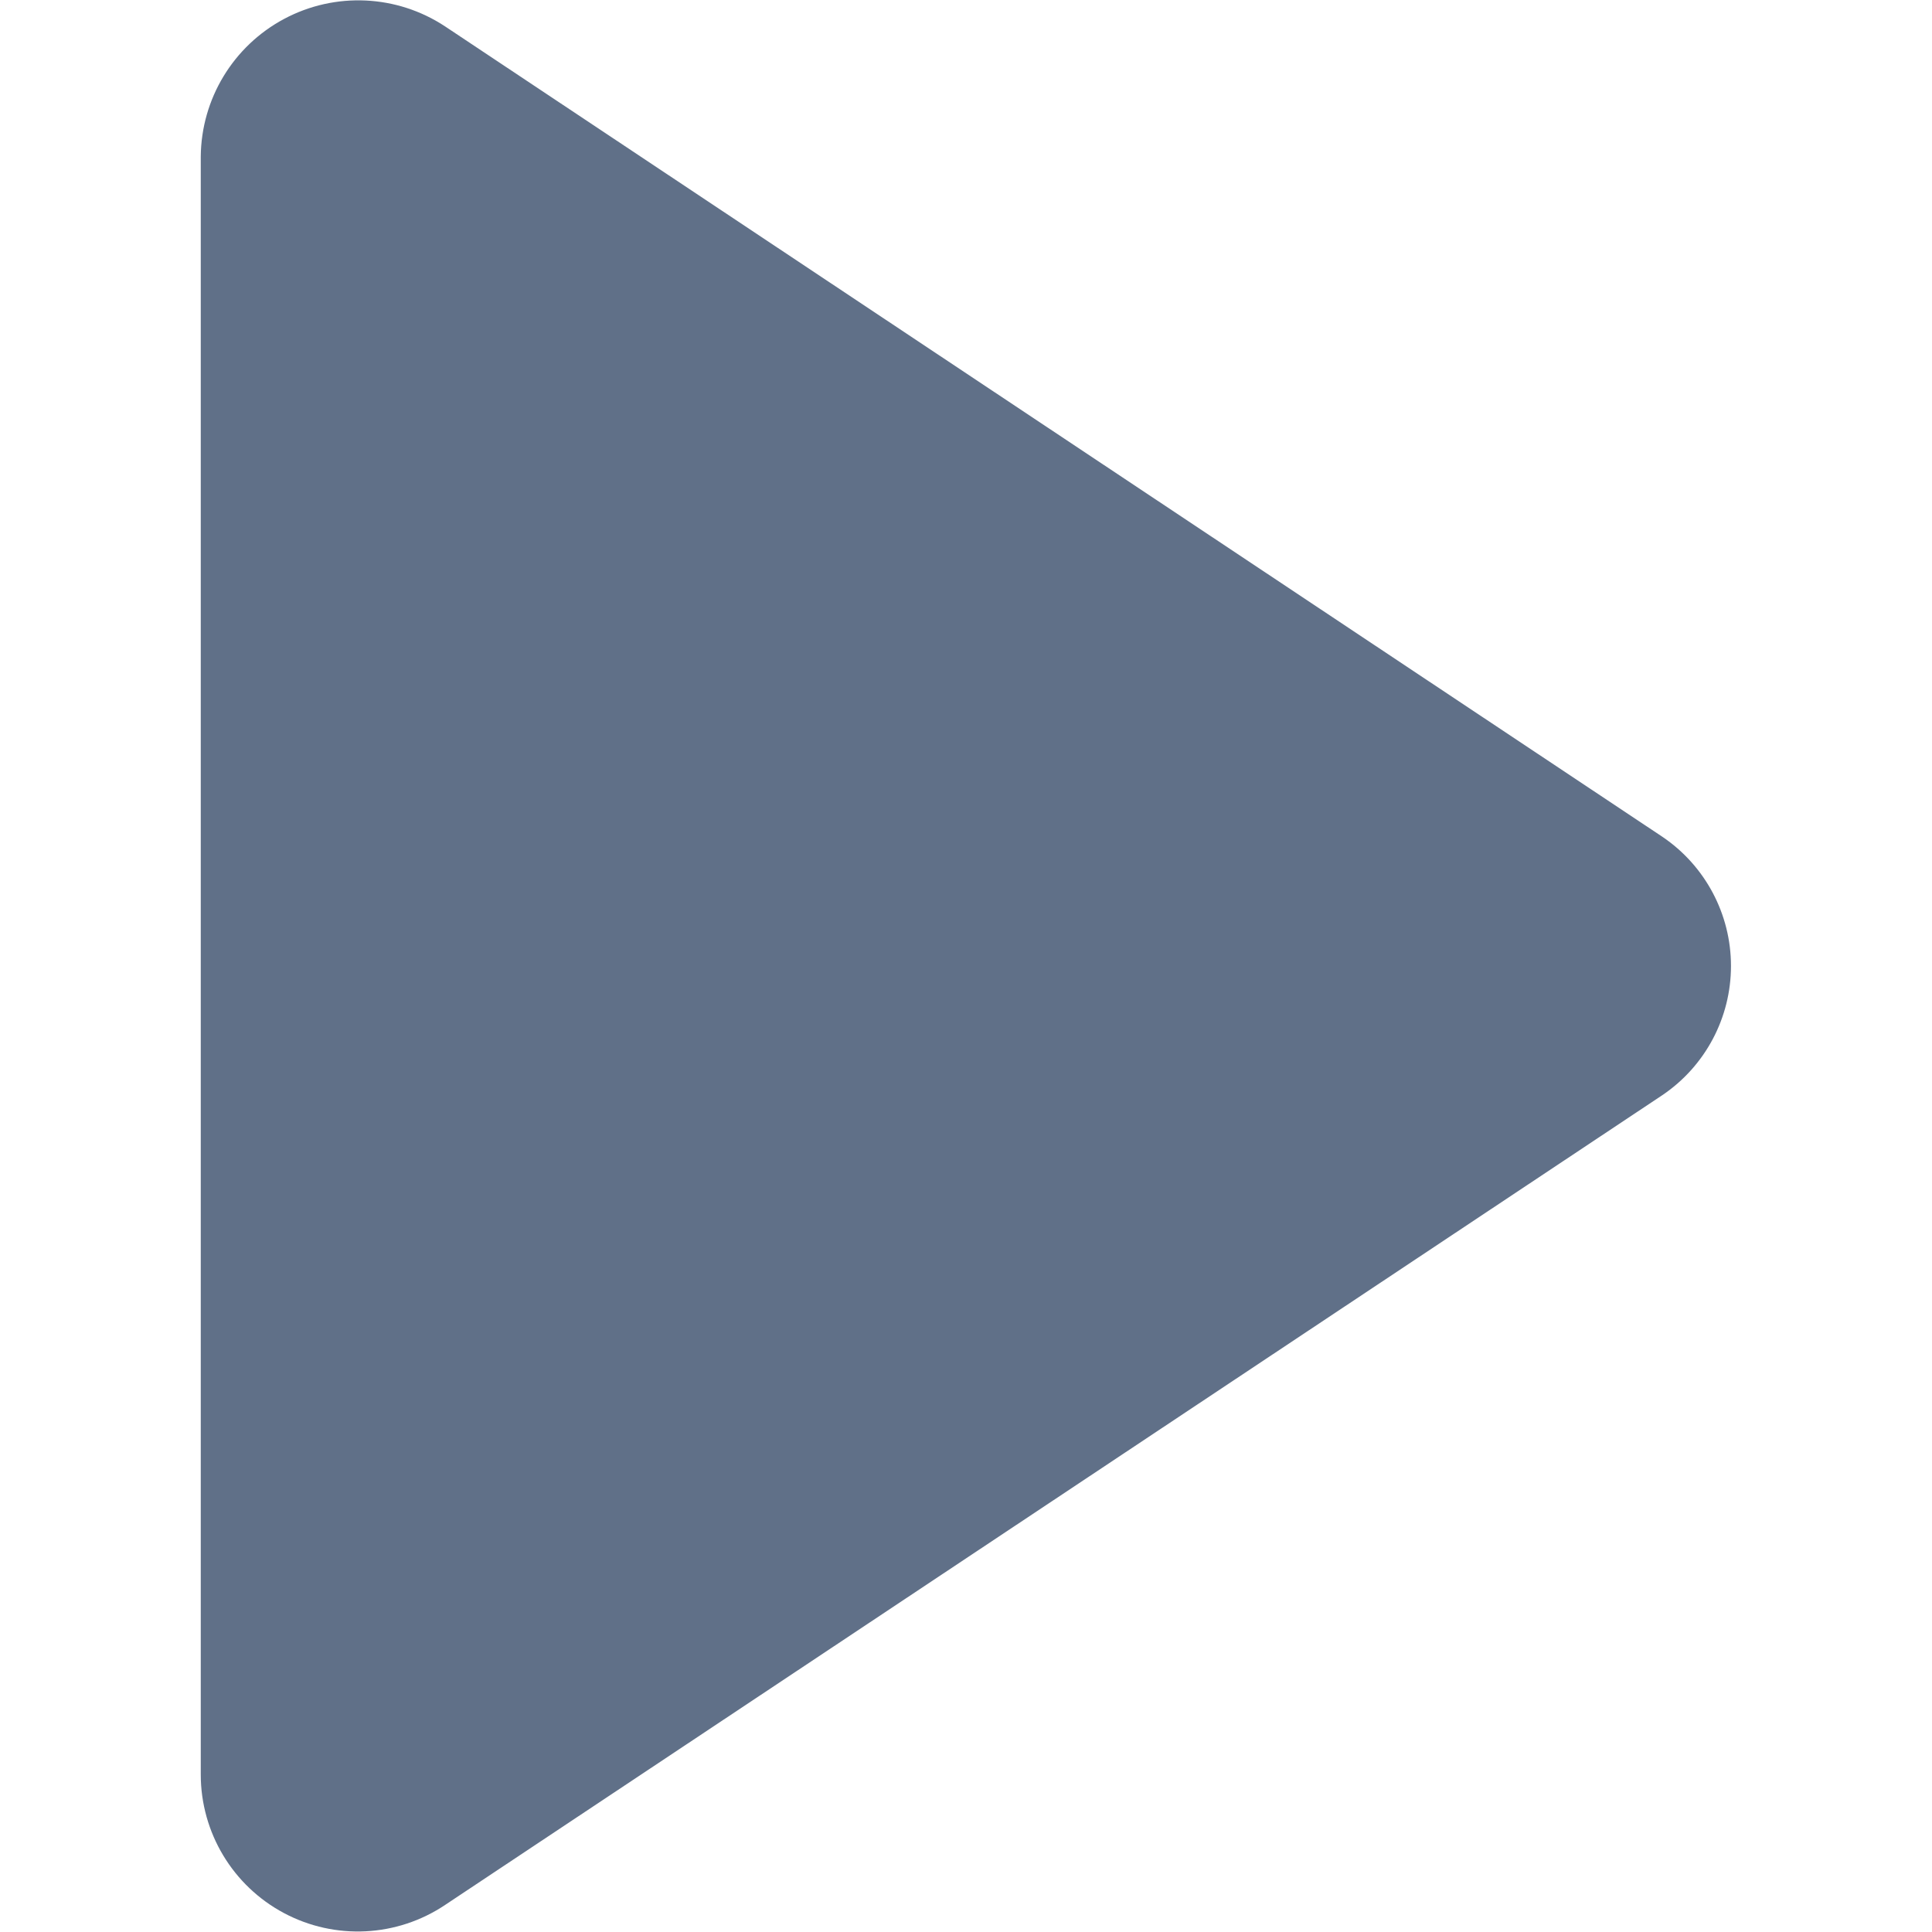
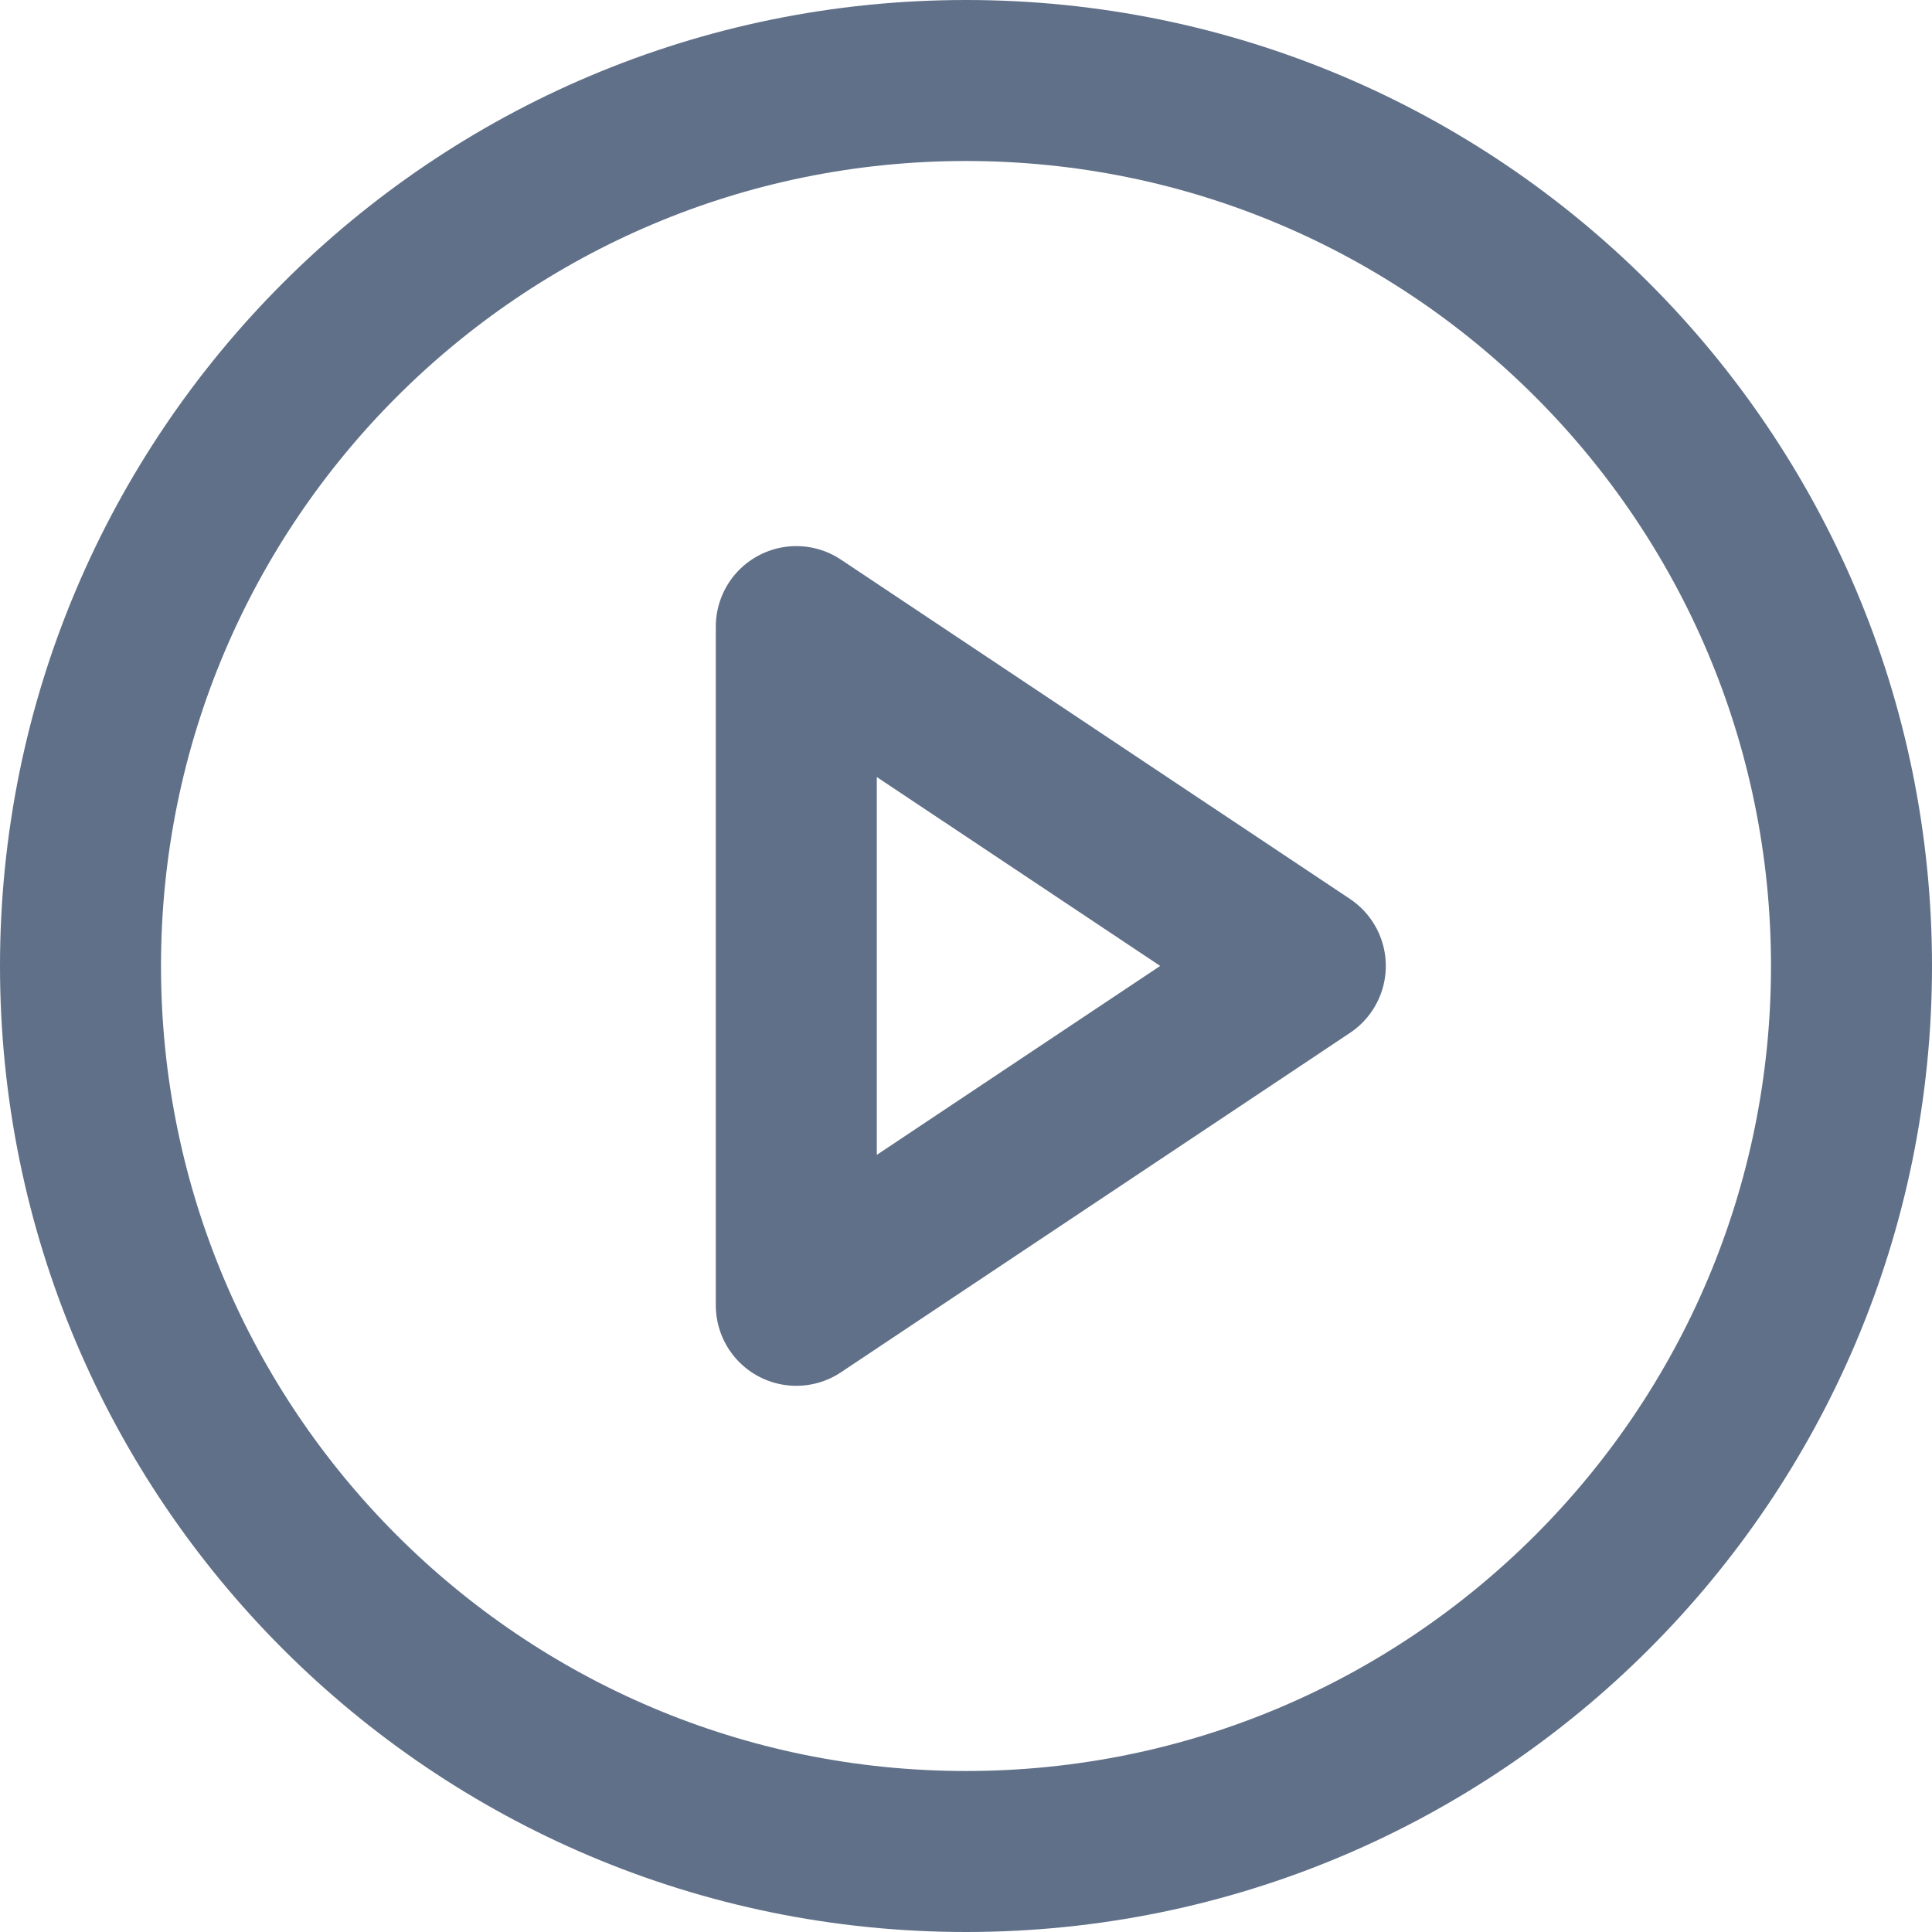
<svg xmlns="http://www.w3.org/2000/svg" width="24" height="24" viewBox="0 0 24 24">
  <defs>
    <clipPath id="clip-play">
      <rect width="24" height="24" />
    </clipPath>
  </defs>
  <g id="play" clip-path="url(#clip-play)">
-     <g id="noun_play_1939965" transform="translate(8.182 11.994)">
-       <path id="Path_924" data-name="Path 924" d="M30.557,12.9,15.435,2.833A1.957,1.957,0,0,0,12.4,4.451v20.1a1.95,1.95,0,0,0,3.035,1.618L30.557,16.109A1.937,1.937,0,0,0,30.557,12.9Z" transform="translate(-18.088 -14.499)" fill="#607088" />
+     <g id="play-circle" transform="translate(-0.539 -0.539)">
+       <circle id="Ellipse_436" data-name="Ellipse 436" cx="11" cy="11" r="11" transform="translate(1.539 1.539)" fill="none" stroke="#607088" stroke-linecap="round" stroke-linejoin="round" stroke-width="2" />
+       <path id="Path_930" data-name="Path 930" d="M10,8l6.323,4.215L10,16.431Z" transform="translate(0.431 0.323)" fill="none" stroke="#607088" stroke-linecap="round" stroke-linejoin="round" stroke-width="2" />
    </g>
  </g>
</svg>
